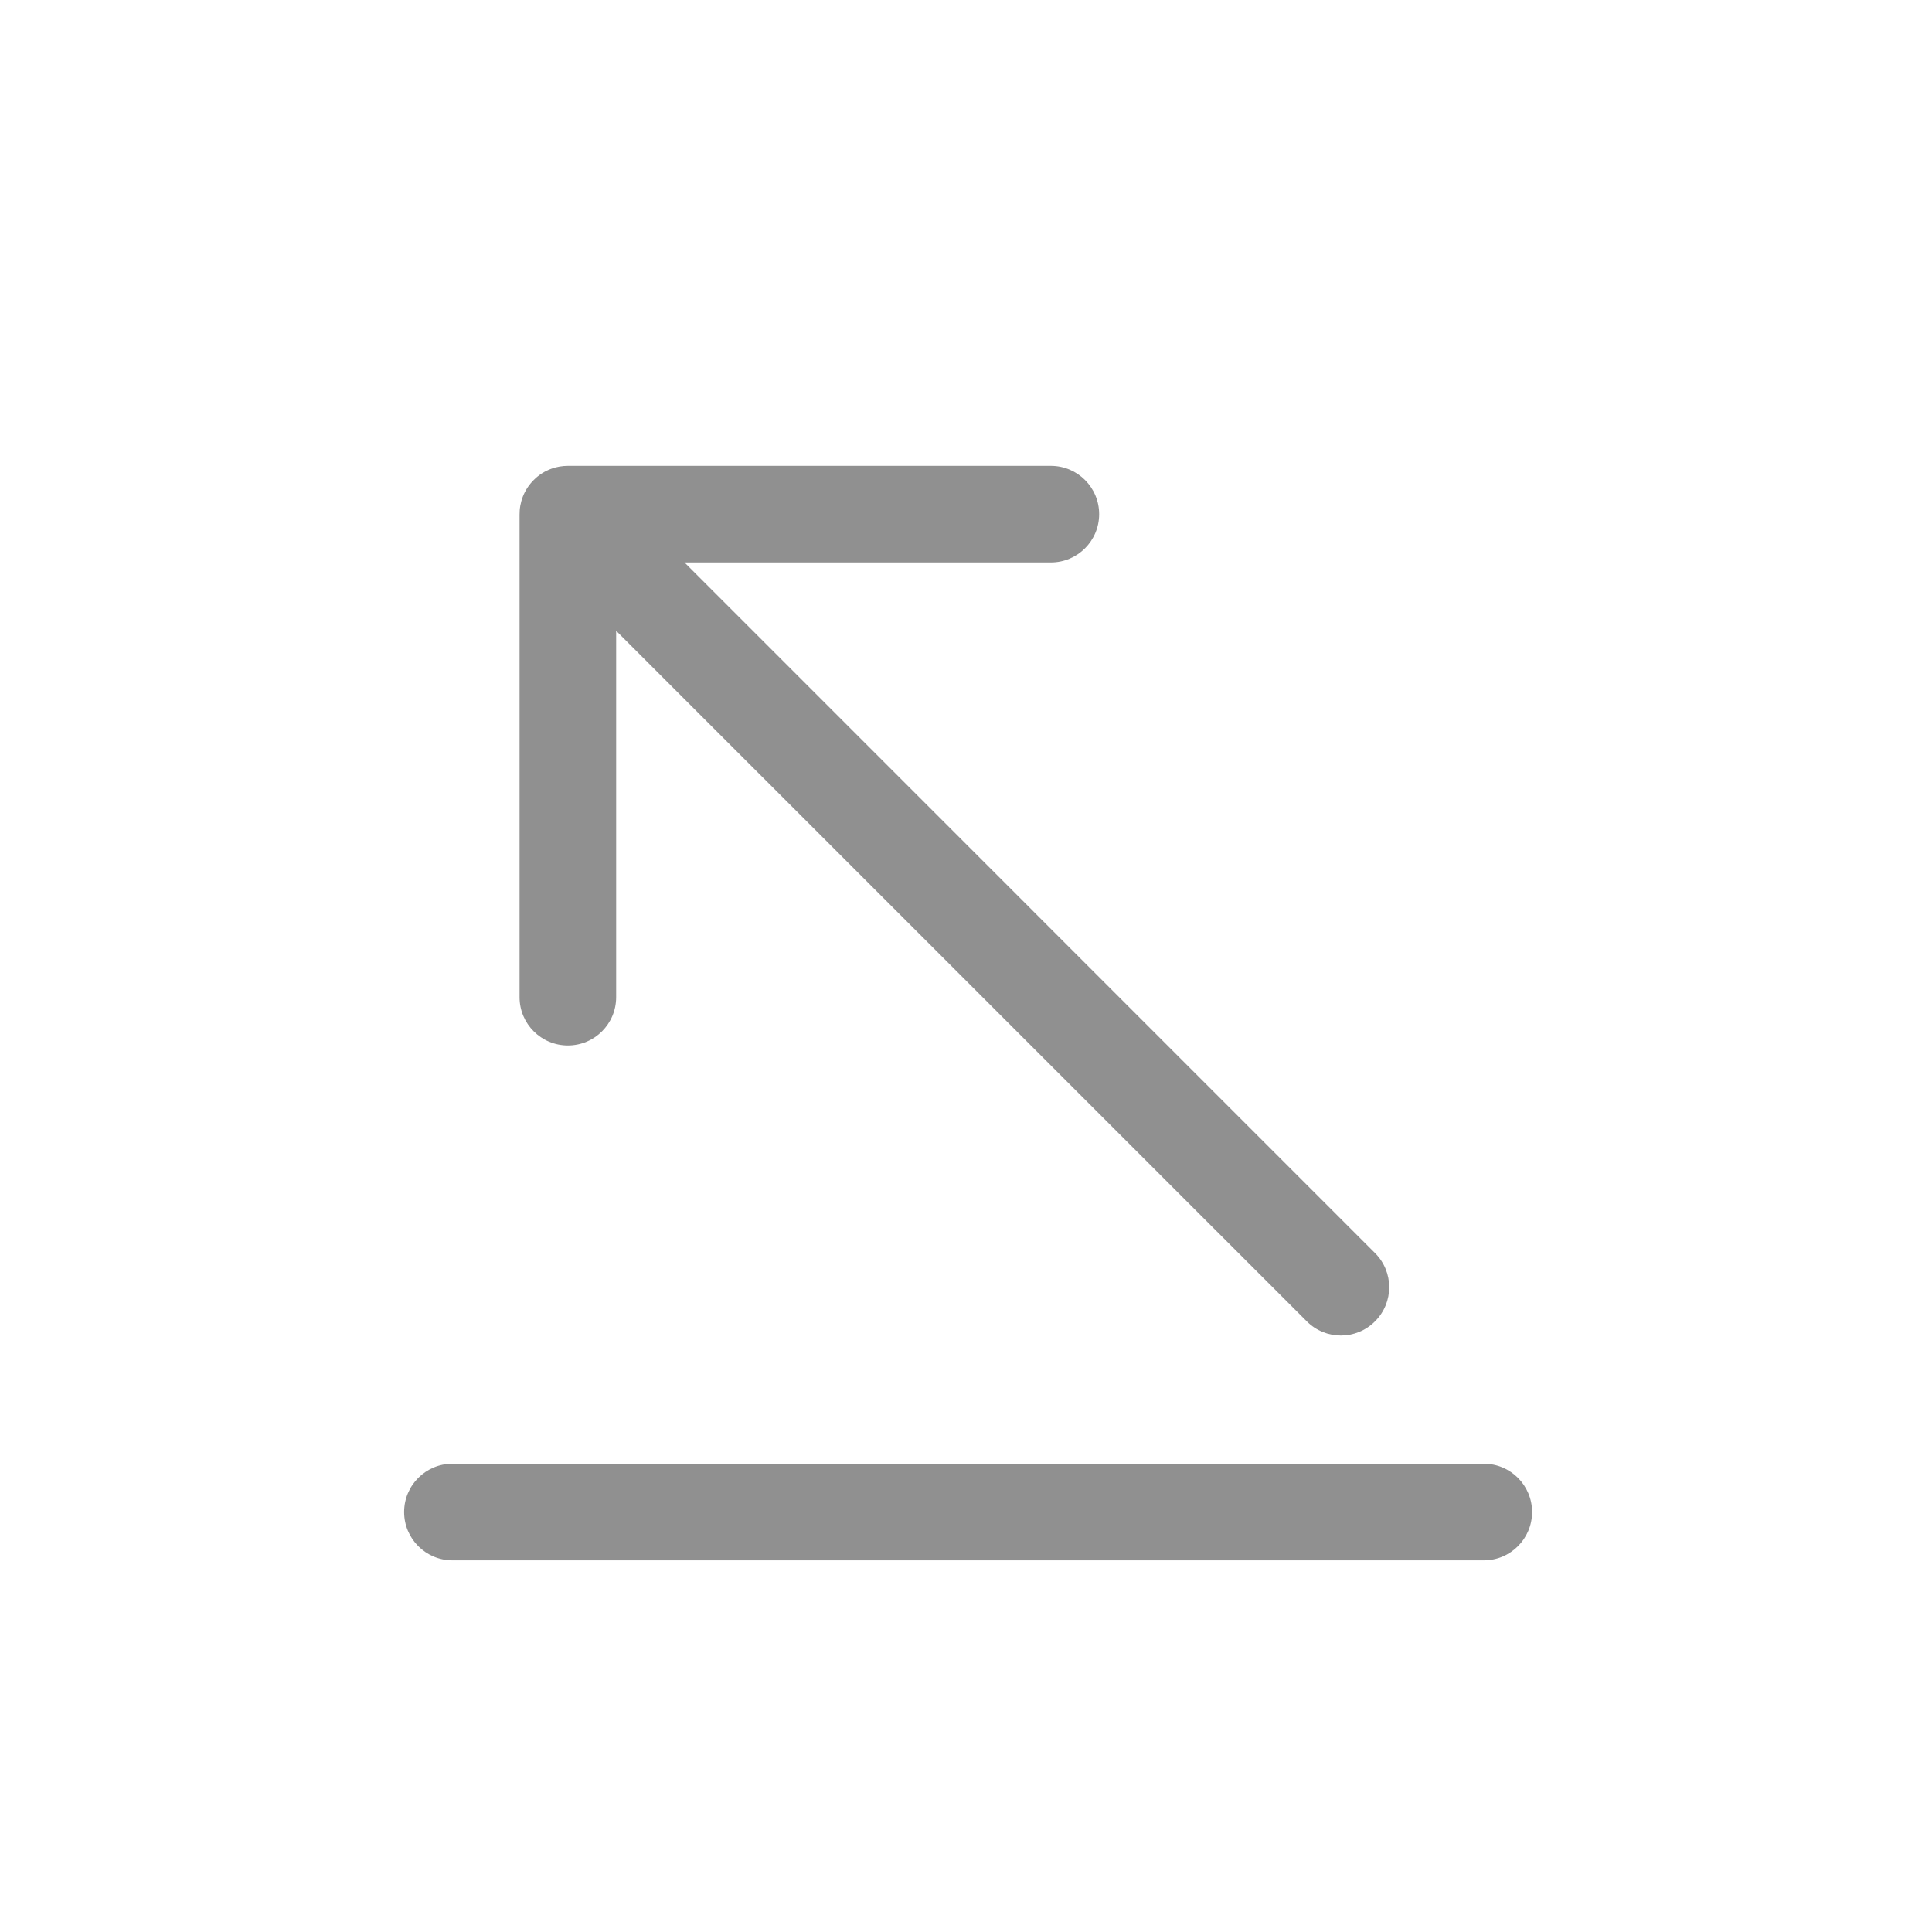
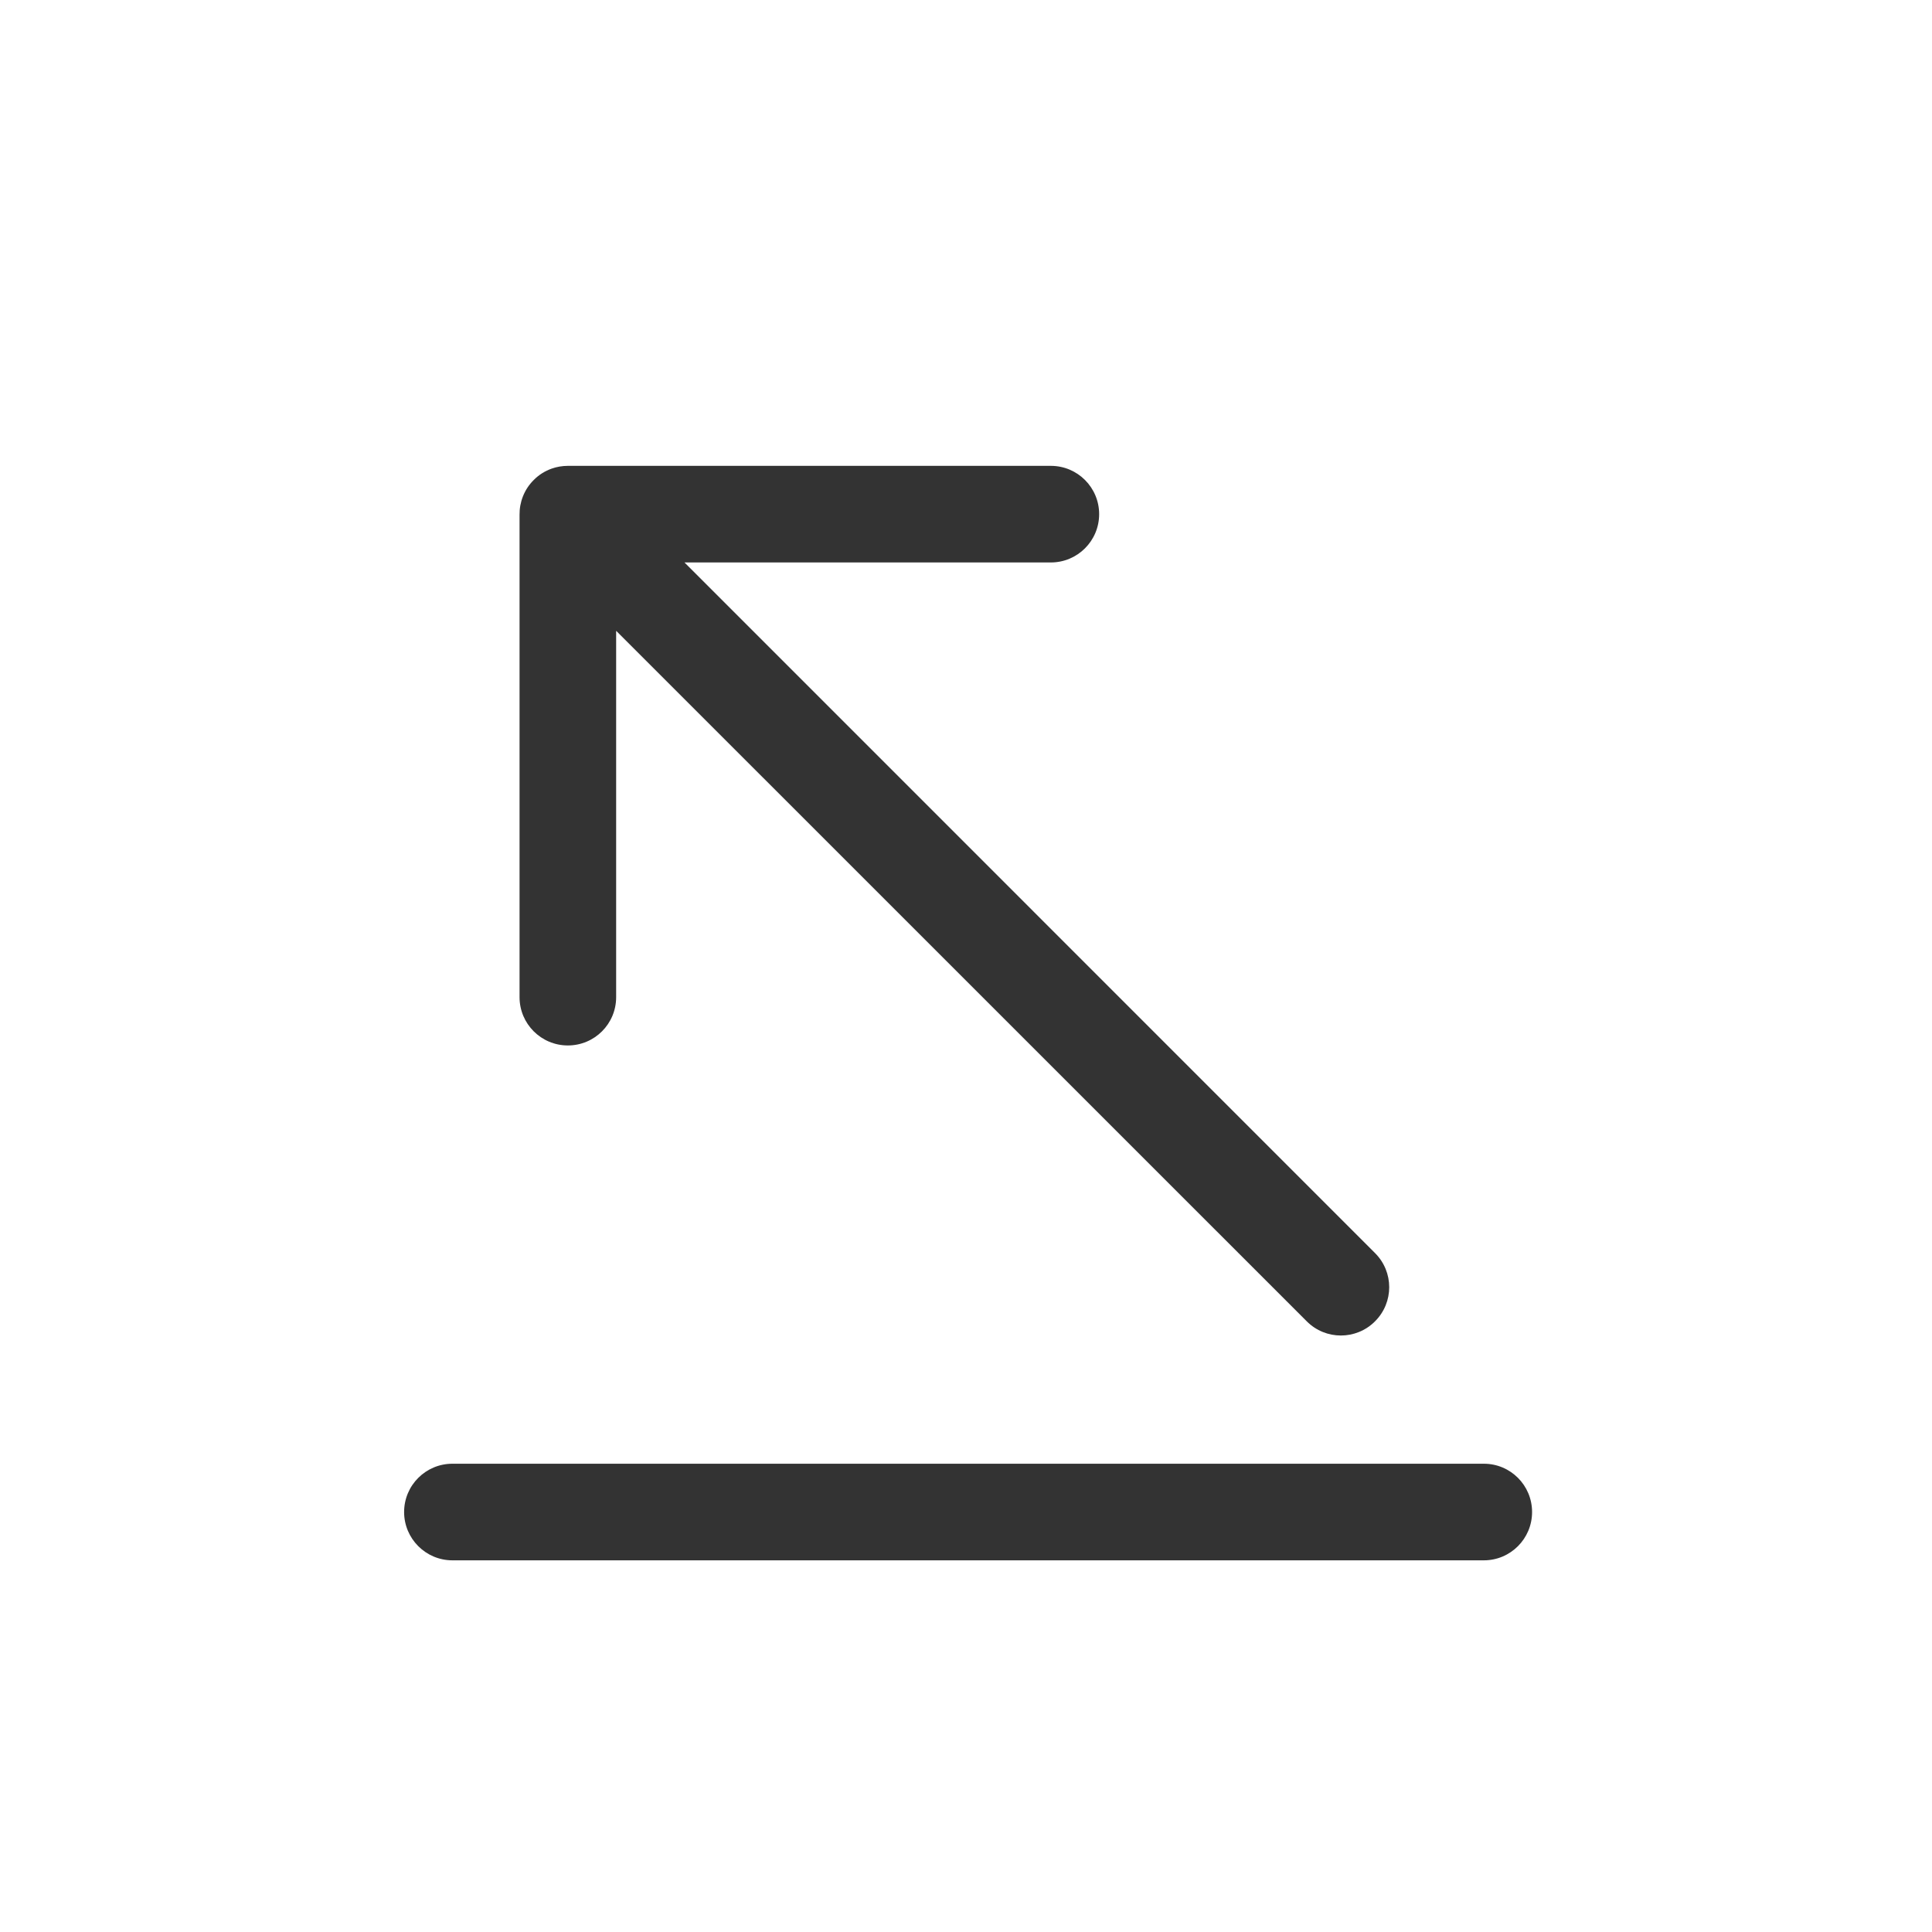
<svg xmlns="http://www.w3.org/2000/svg" width="24" height="24" viewBox="0 0 24 24" fill="none">
-   <path fill-rule="evenodd" clip-rule="evenodd" d="M13.654 6.387C13.654 6.718 13.386 6.987 13.054 6.987L8.503 6.987L17.081 15.566C17.316 15.8 17.316 16.18 17.081 16.414C16.847 16.649 16.467 16.649 16.233 16.414L7.654 7.836L7.654 12.387C7.654 12.719 7.386 12.987 7.054 12.987C6.723 12.987 6.454 12.719 6.454 12.387L6.454 6.396C6.452 6.24 6.51 6.082 6.63 5.963C6.695 5.897 6.772 5.85 6.854 5.821C6.917 5.799 6.984 5.787 7.054 5.787H13.054C13.386 5.787 13.654 6.056 13.654 6.387ZM5.02 18.783C5.02 18.451 5.289 18.183 5.62 18.183L18.433 18.183C18.764 18.183 19.032 18.451 19.032 18.783C19.032 19.114 18.764 19.383 18.433 19.383L5.62 19.383C5.289 19.383 5.02 19.114 5.02 18.783Z" fill="#909090" />
+   <path fill-rule="evenodd" clip-rule="evenodd" d="M13.654 6.387C13.654 6.718 13.386 6.987 13.054 6.987L8.503 6.987L17.081 15.566C17.316 15.8 17.316 16.18 17.081 16.414C16.847 16.649 16.467 16.649 16.233 16.414L7.654 7.836L7.654 12.387C7.654 12.719 7.386 12.987 7.054 12.987C6.723 12.987 6.454 12.719 6.454 12.387L6.454 6.396C6.452 6.24 6.51 6.082 6.63 5.963C6.695 5.897 6.772 5.85 6.854 5.821C6.917 5.799 6.984 5.787 7.054 5.787H13.054C13.386 5.787 13.654 6.056 13.654 6.387ZM5.02 18.783C5.02 18.451 5.289 18.183 5.62 18.183L18.433 18.183C18.764 18.183 19.032 18.451 19.032 18.783C19.032 19.114 18.764 19.383 18.433 19.383L5.62 19.383C5.289 19.383 5.02 19.114 5.02 18.783Z" fill="#333333" />
</svg>
